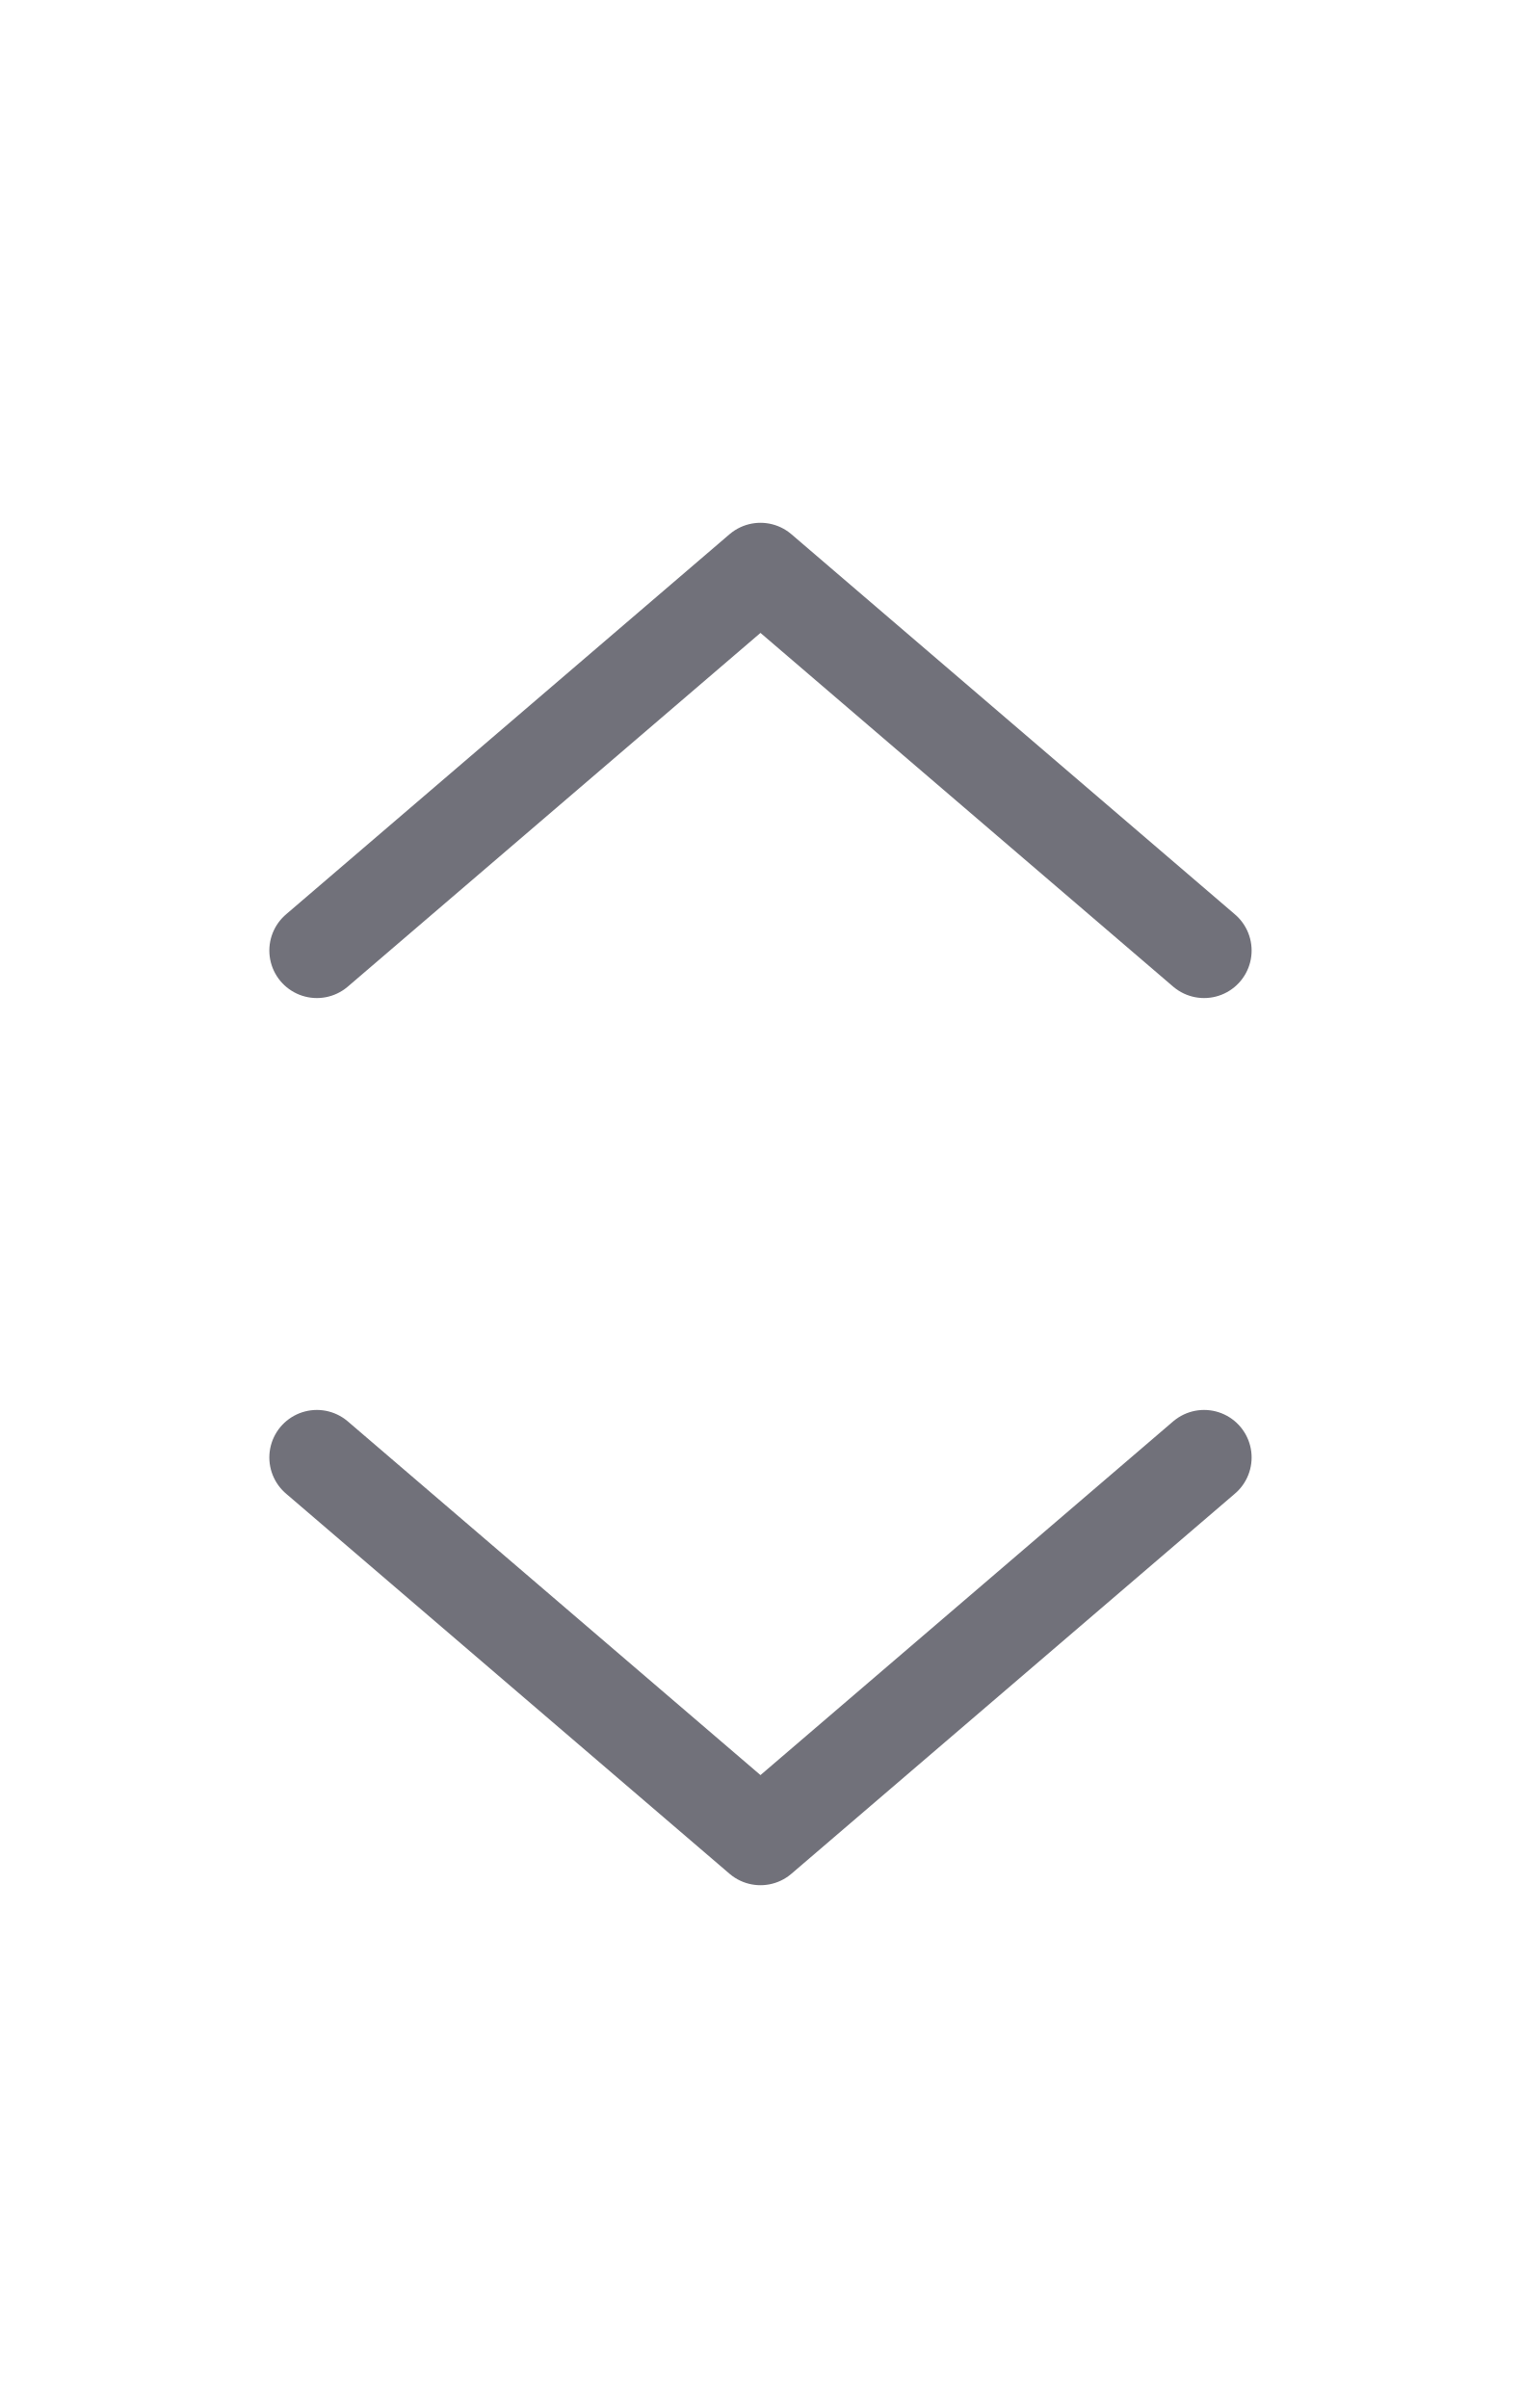
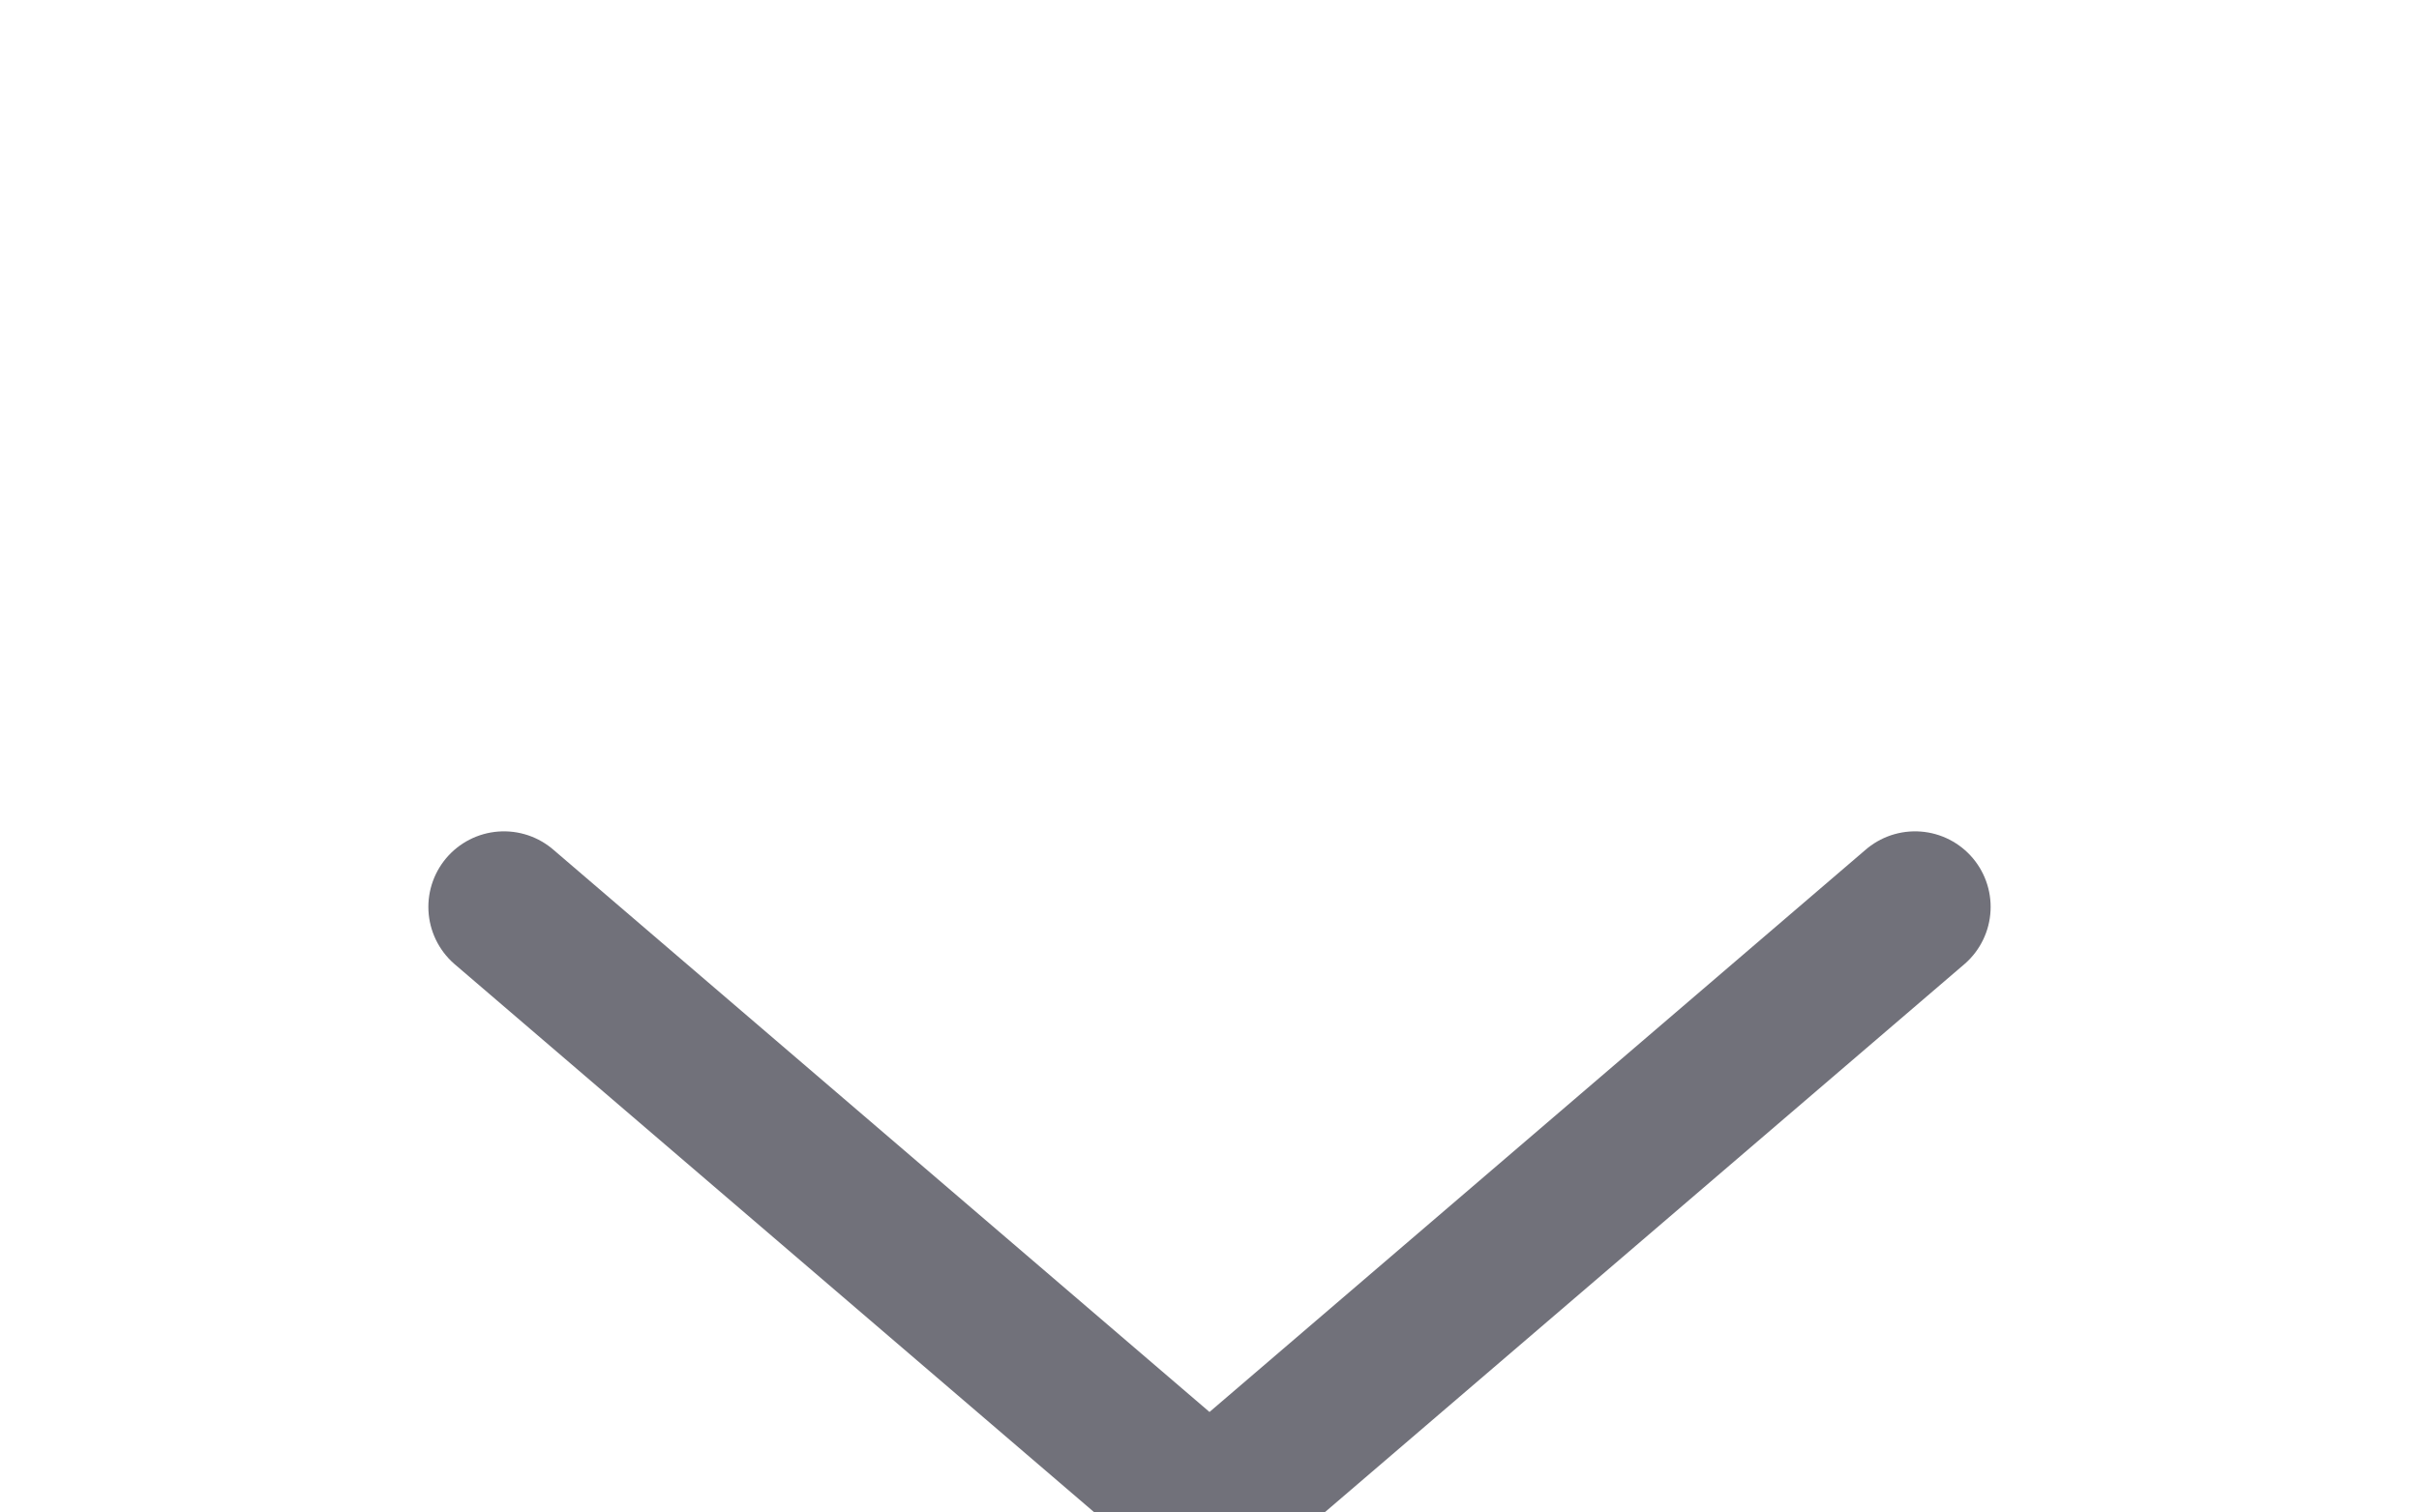
- <svg xmlns="http://www.w3.org/2000/svg" width="24" height="38" viewBox="0 0 24 38" fill="none">
-   <path d="M5 15L12 9L19 15" stroke="#71717A" stroke-width="1.5" stroke-linecap="round" stroke-linejoin="round" />
-   <path d="M19 23L12 29L5 23" stroke="#71717A" stroke-width="1.5" stroke-linecap="round" stroke-linejoin="round" />
+ <svg xmlns="http://www.w3.org/2000/svg" width="24" height="15" viewBox="0 0 24 15" fill="none">
+   <path d="M19 9L12 15L5 9" stroke="#71717A" stroke-width="1.5" stroke-linecap="round" stroke-linejoin="round" />
</svg>
